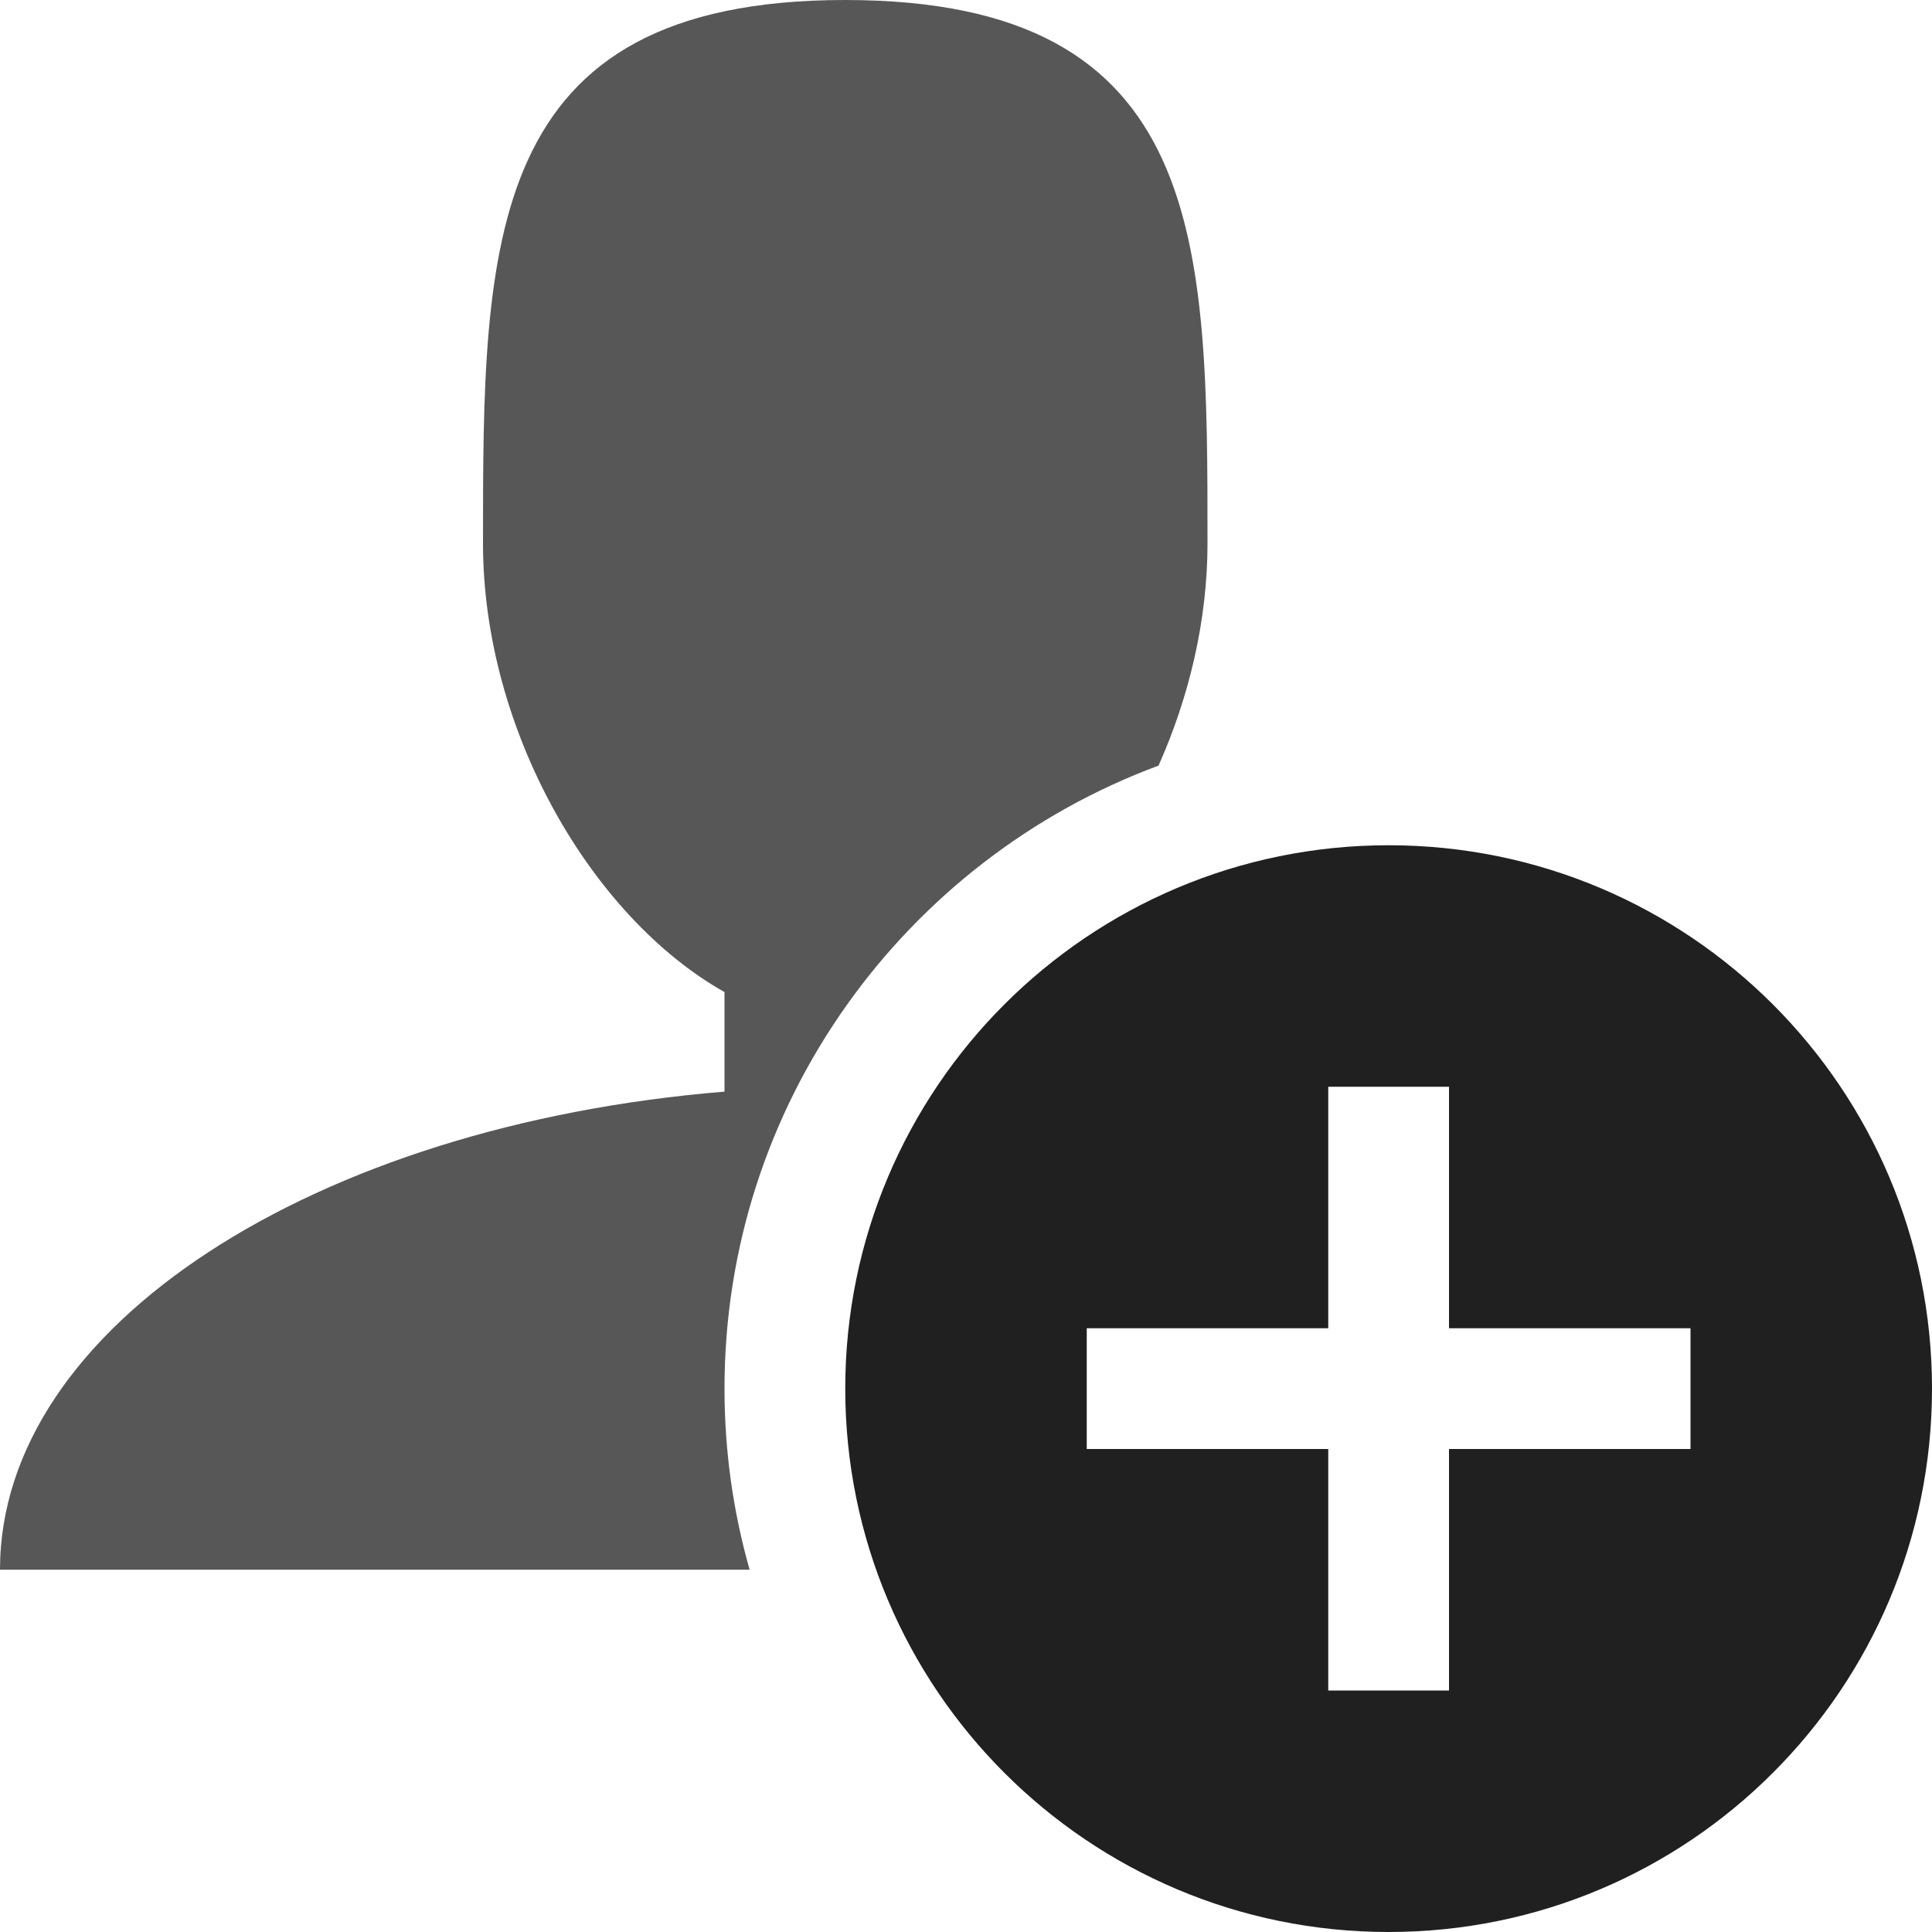
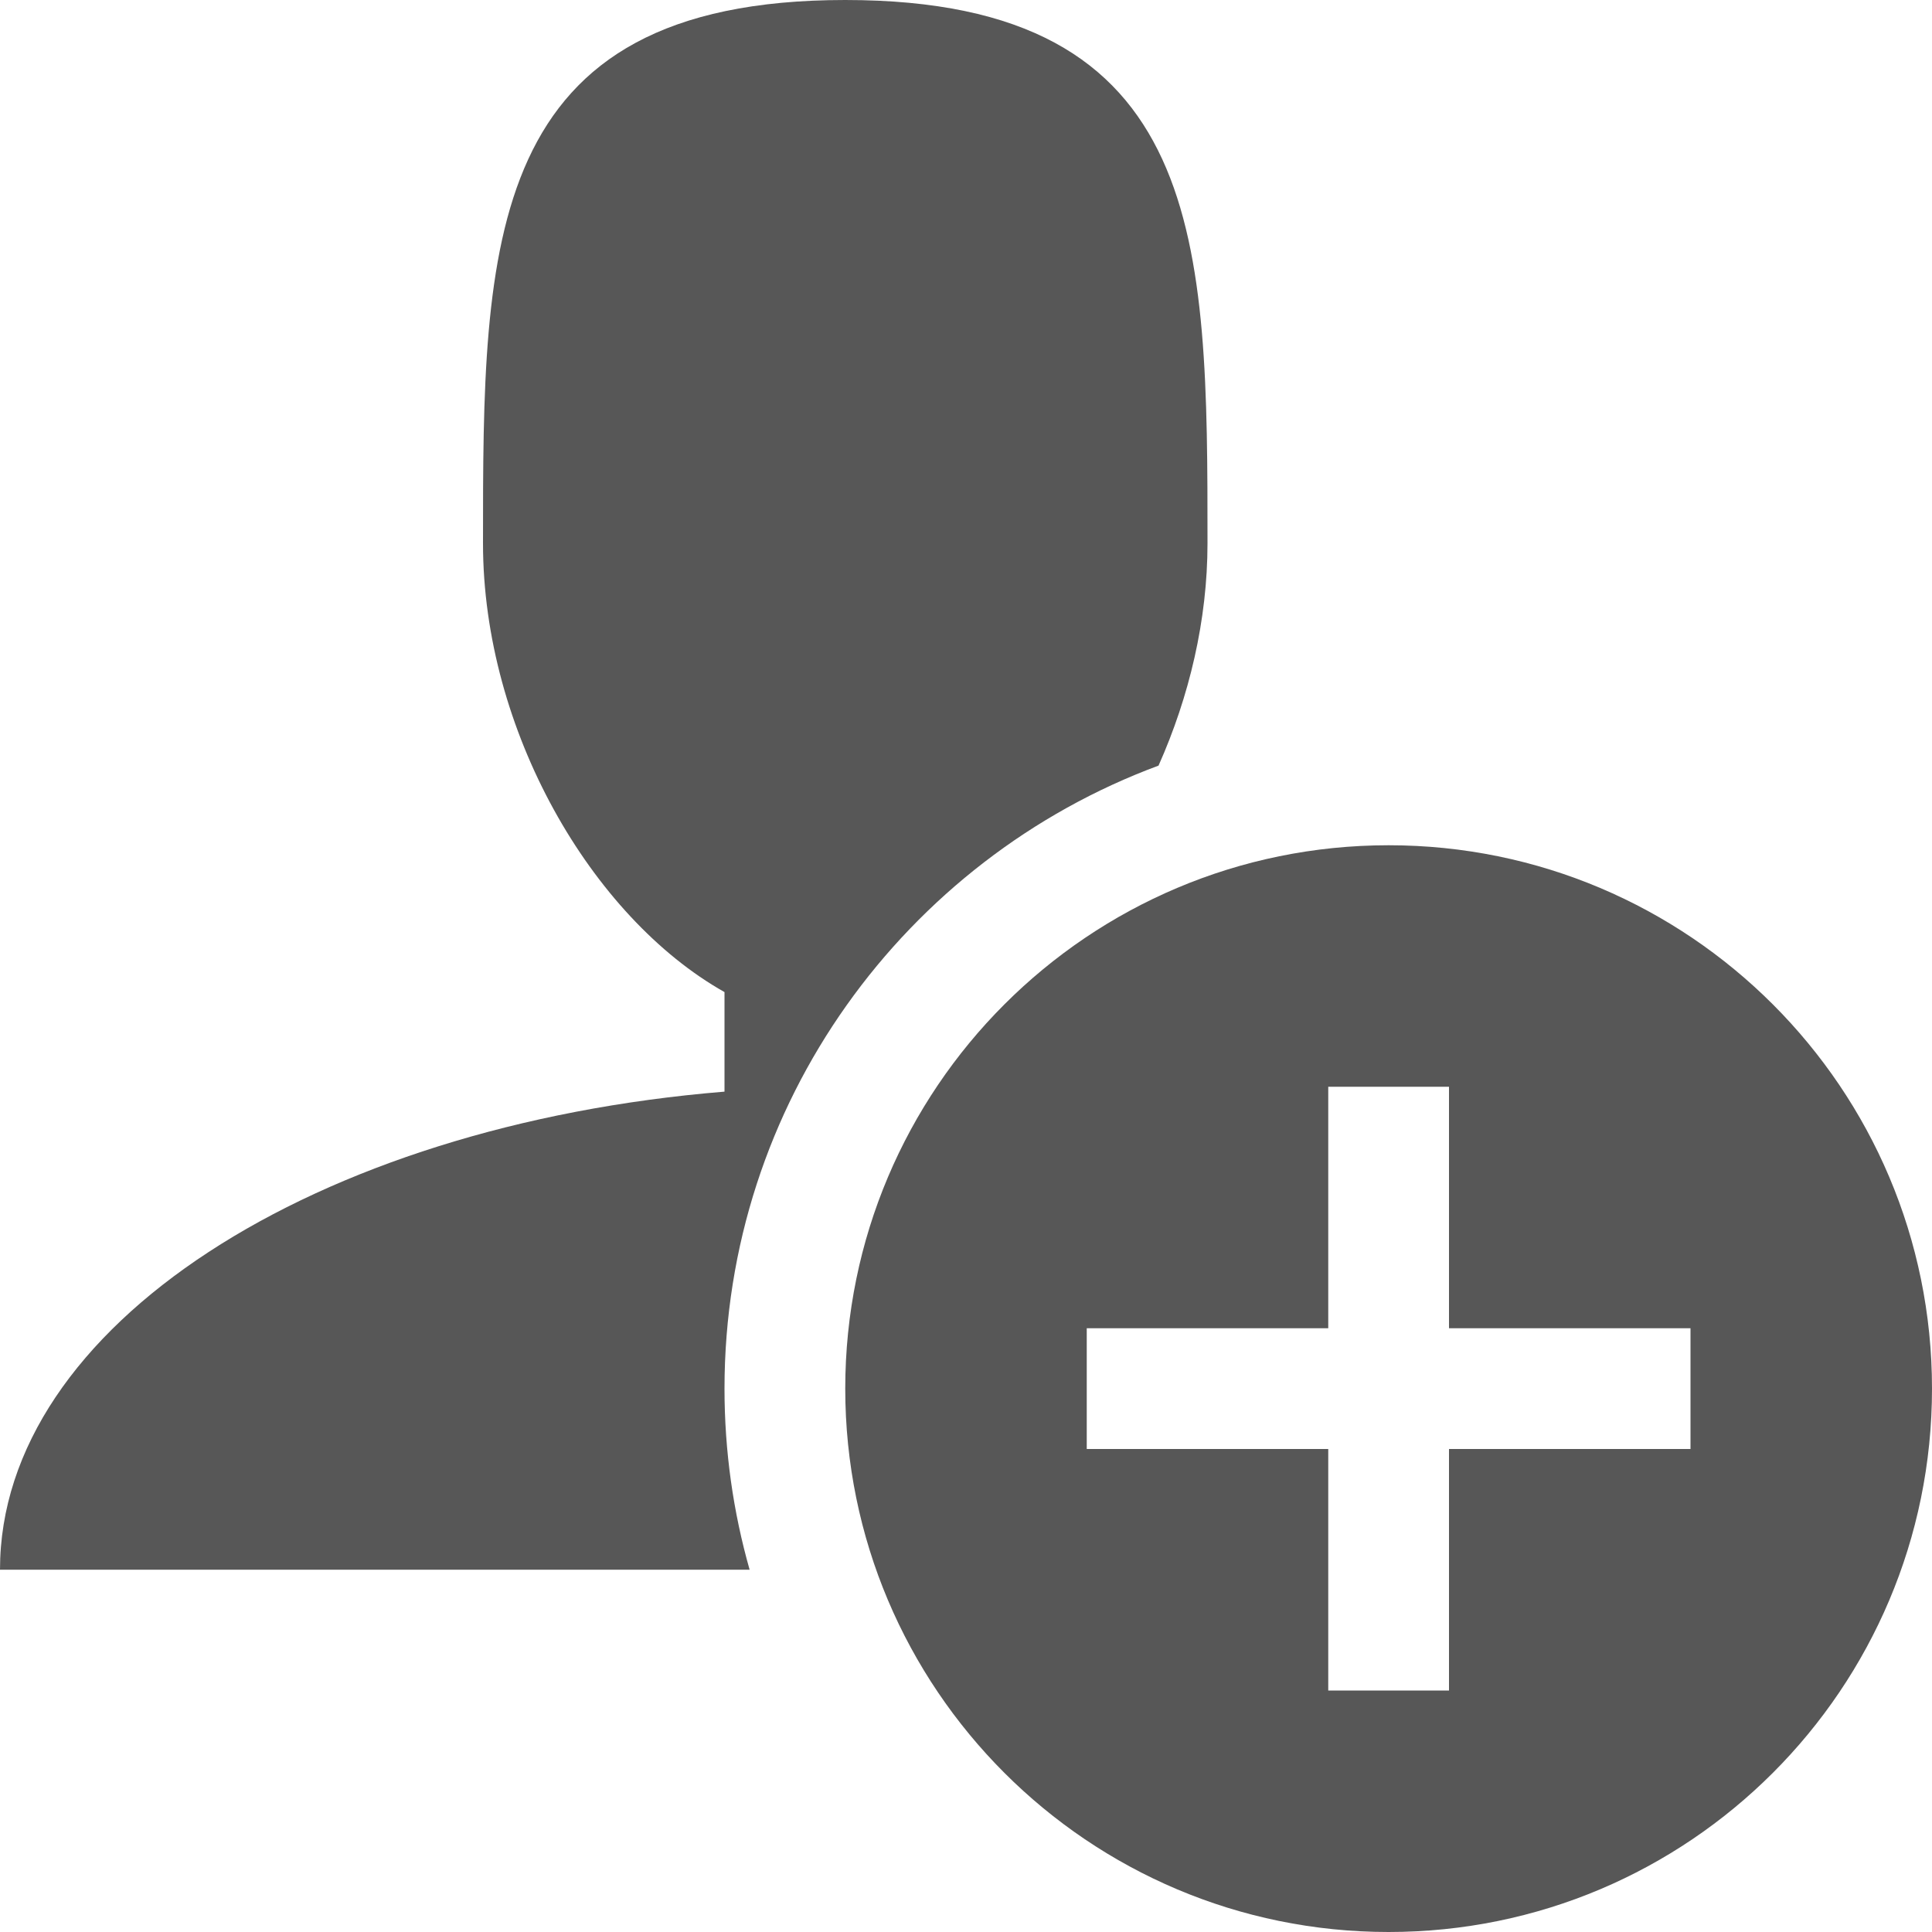
<svg xmlns="http://www.w3.org/2000/svg" version="1.1" width="32" height="32" viewBox="0 0 32 32">
  <path fill="#575757" d="M12 23c0-4.726 2.996-8.765 7.189-10.319 0.509-1.142 0.811-2.411 0.811-3.681 0-4.971 0-9-6-9s-6 4.029-6 9c0 3.096 1.797 6.191 4 7.432v1.649c-6.784 0.555-12 3.888-12 7.918h12.416c-0.271-0.954-0.416-1.96-0.416-3z" />
-   <path fill="#202020" d="M23 14c-4.971 0-9 4.029-9 9s4.029 9 9 9c4.971 0 9-4.029 9-9s-4.029-9-9-9zM28 24h-4v4h-2v-4h-4v-2h4v-4h2v4h4v2z" />
+   <path fill="#575757" d="M23 14c-4.971 0-9 4.029-9 9s4.029 9 9 9c4.971 0 9-4.029 9-9s-4.029-9-9-9zM28 24h-4v4h-2v-4h-4v-2h4v-4h2v4h4v2z" />
</svg>
